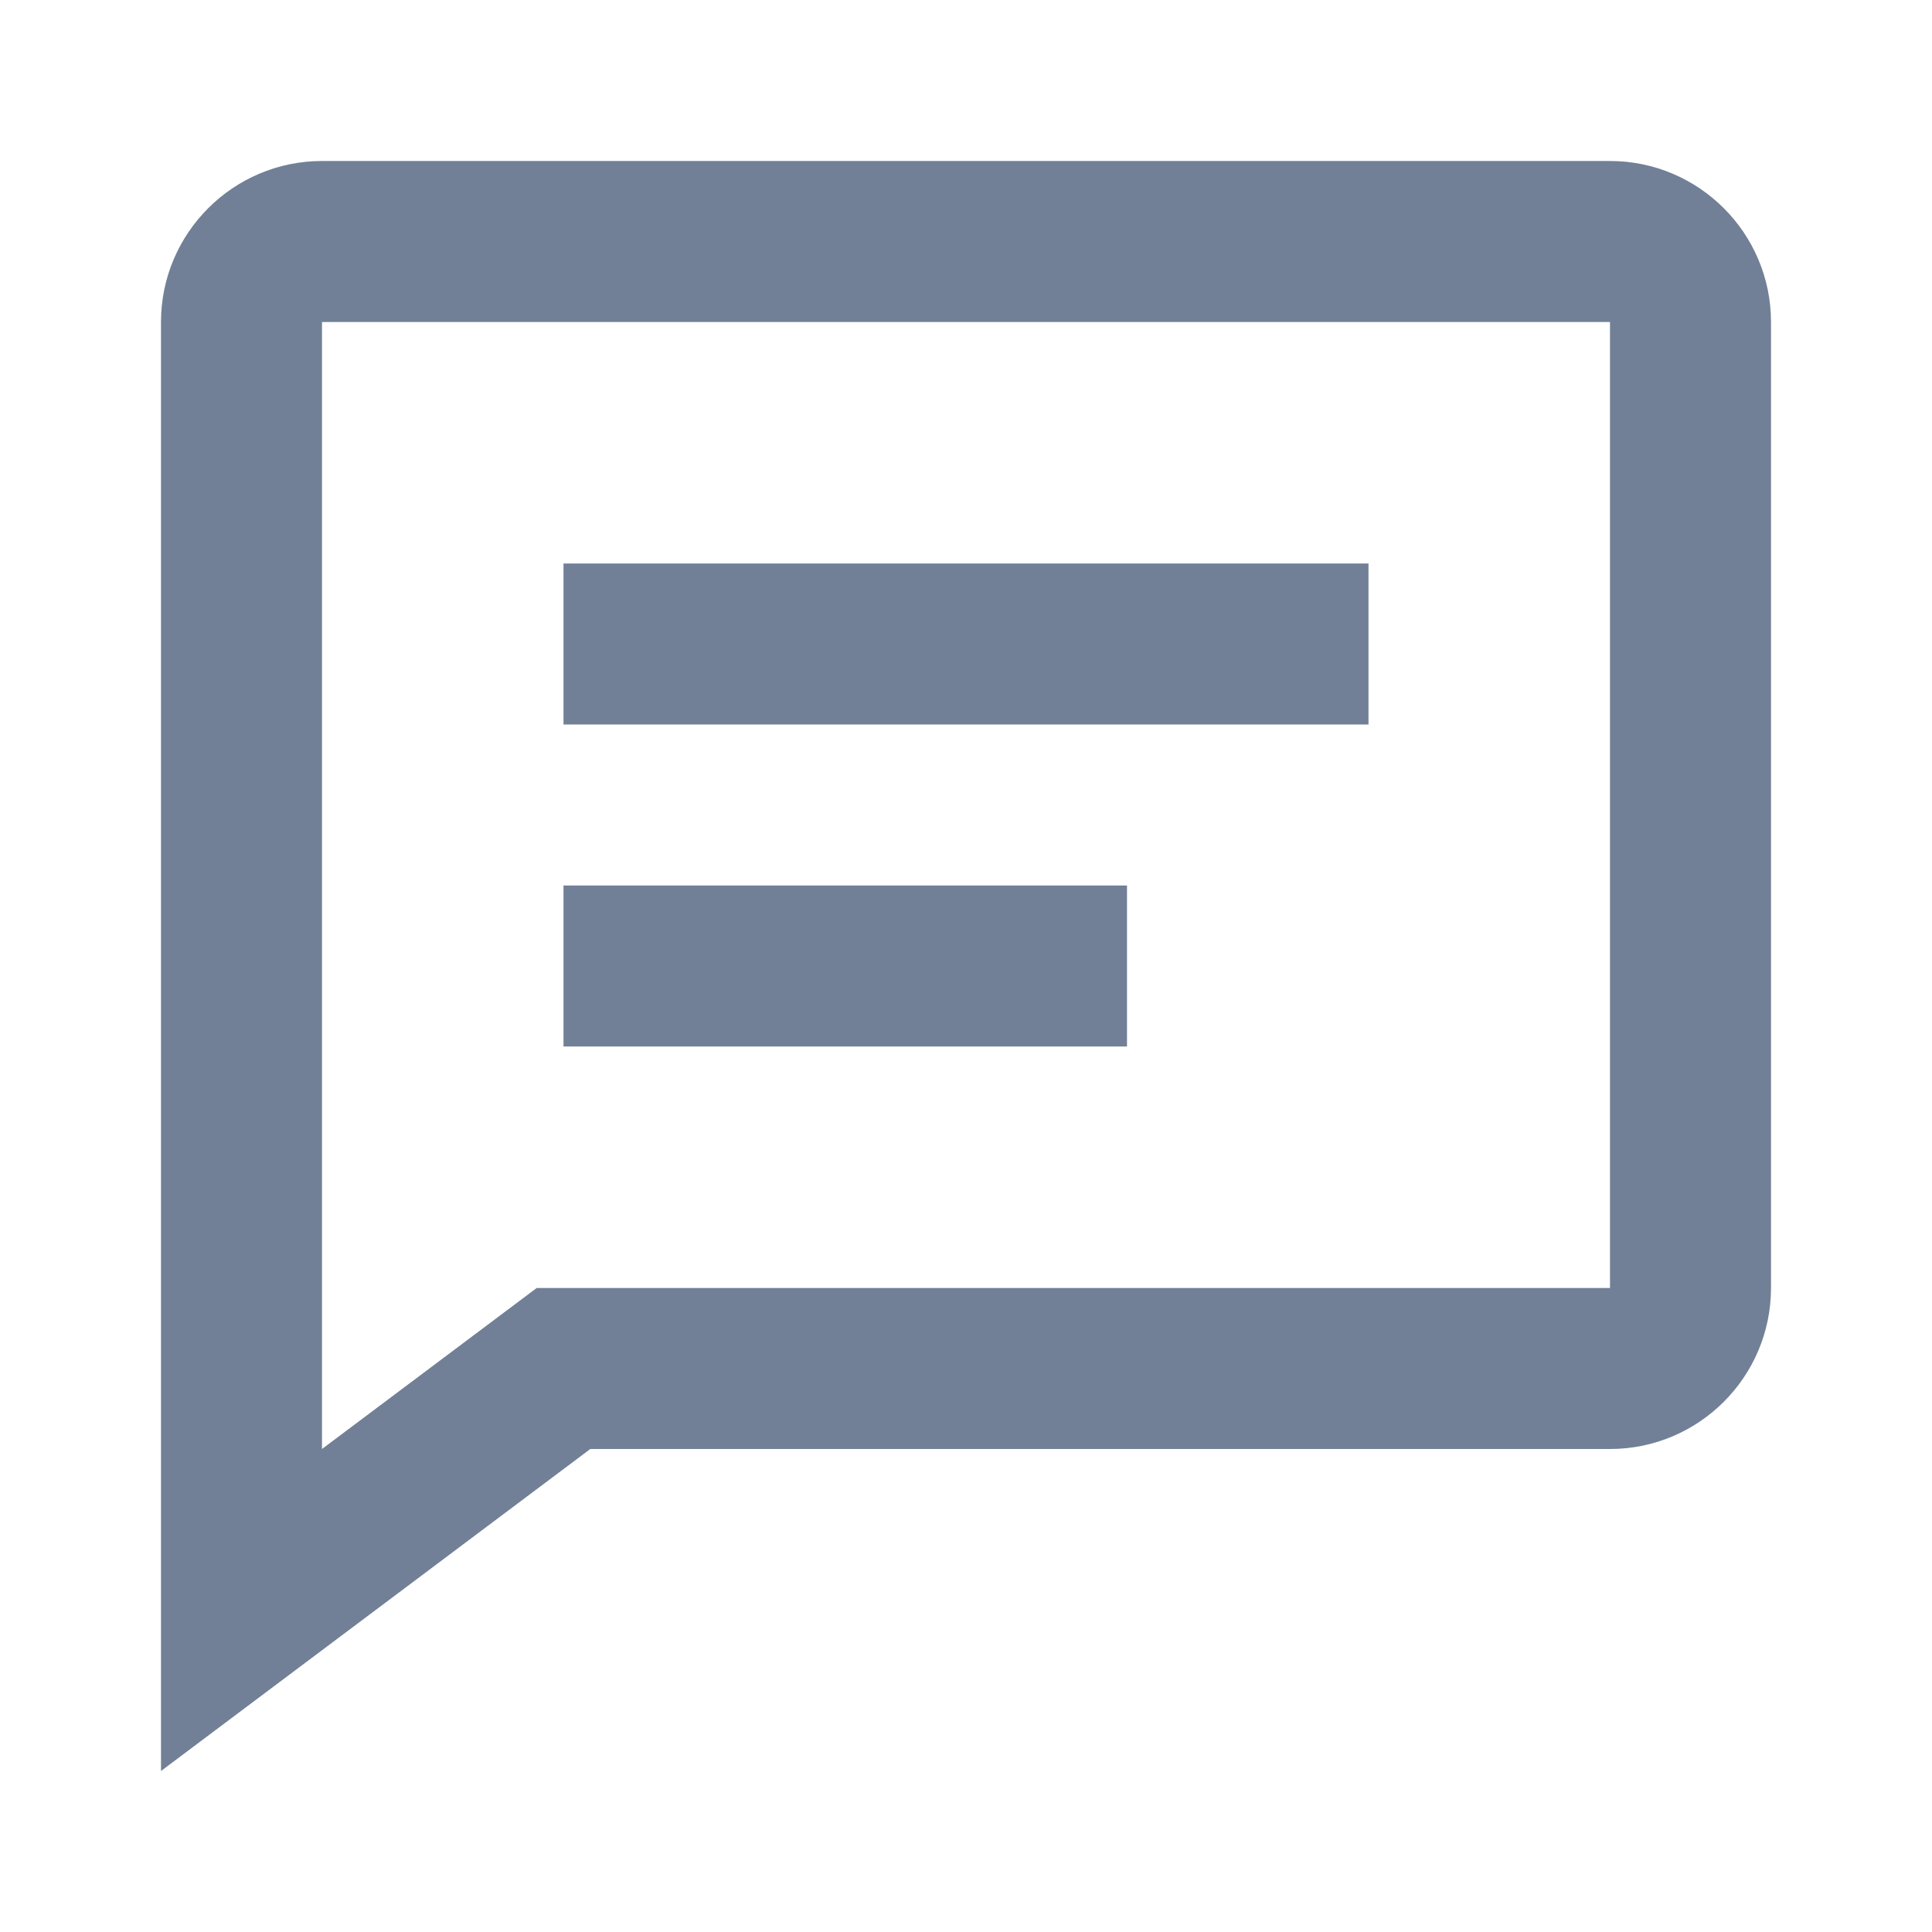
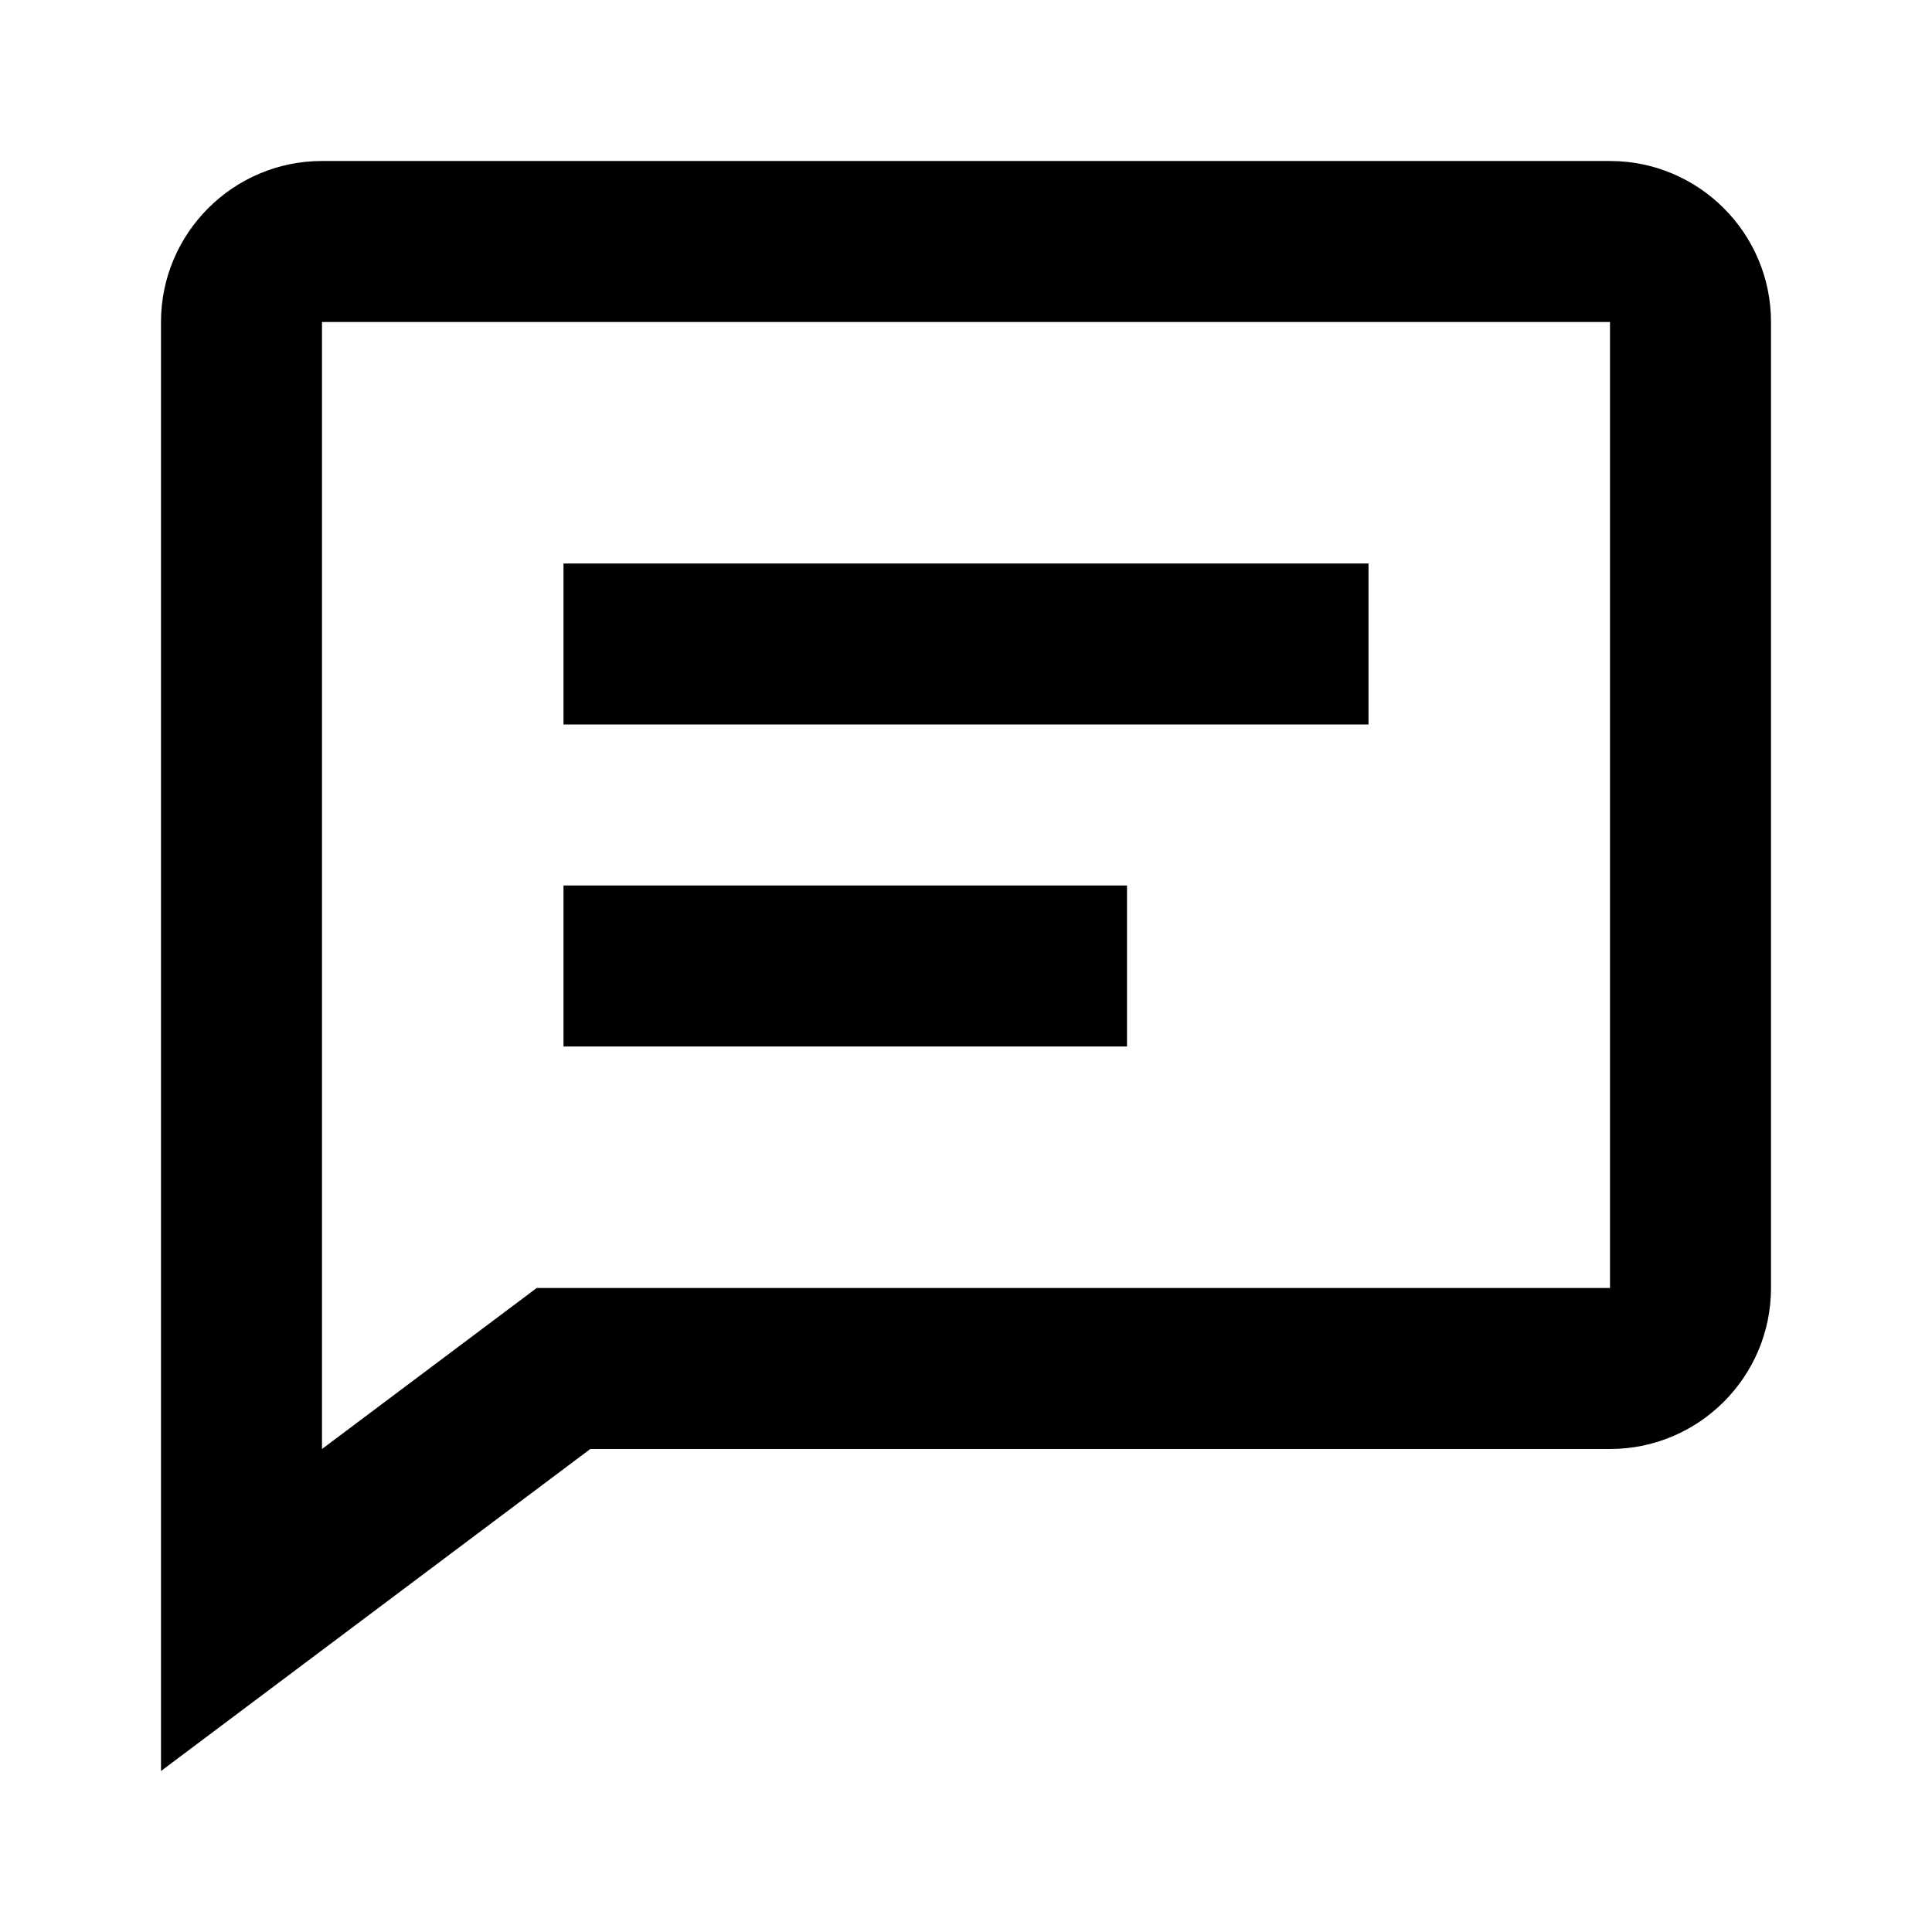
<svg xmlns="http://www.w3.org/2000/svg" width="24" height="24" viewBox="0 0 24 24">
-   <path d="M7 7H17V9H7zM7 11H14V13H7z" fill="#718096" />
-   <path d="M20,2H4C2.897,2,2,2.897,2,4v18l5.333-4H20c1.103,0,2-0.897,2-2V4C22,2.897,21.103,2,20,2z M20,16H6.667L4,18V4h16V16z" fill="#718096" />
+   <path d="M7 7H17V9H7zM7 11H14V13H7z" />
+   <path d="M20,2H4C2.897,2,2,2.897,2,4v18l5.333-4H20c1.103,0,2-0.897,2-2V4C22,2.897,21.103,2,20,2z M20,16H6.667L4,18V4h16V16z" />
</svg>
